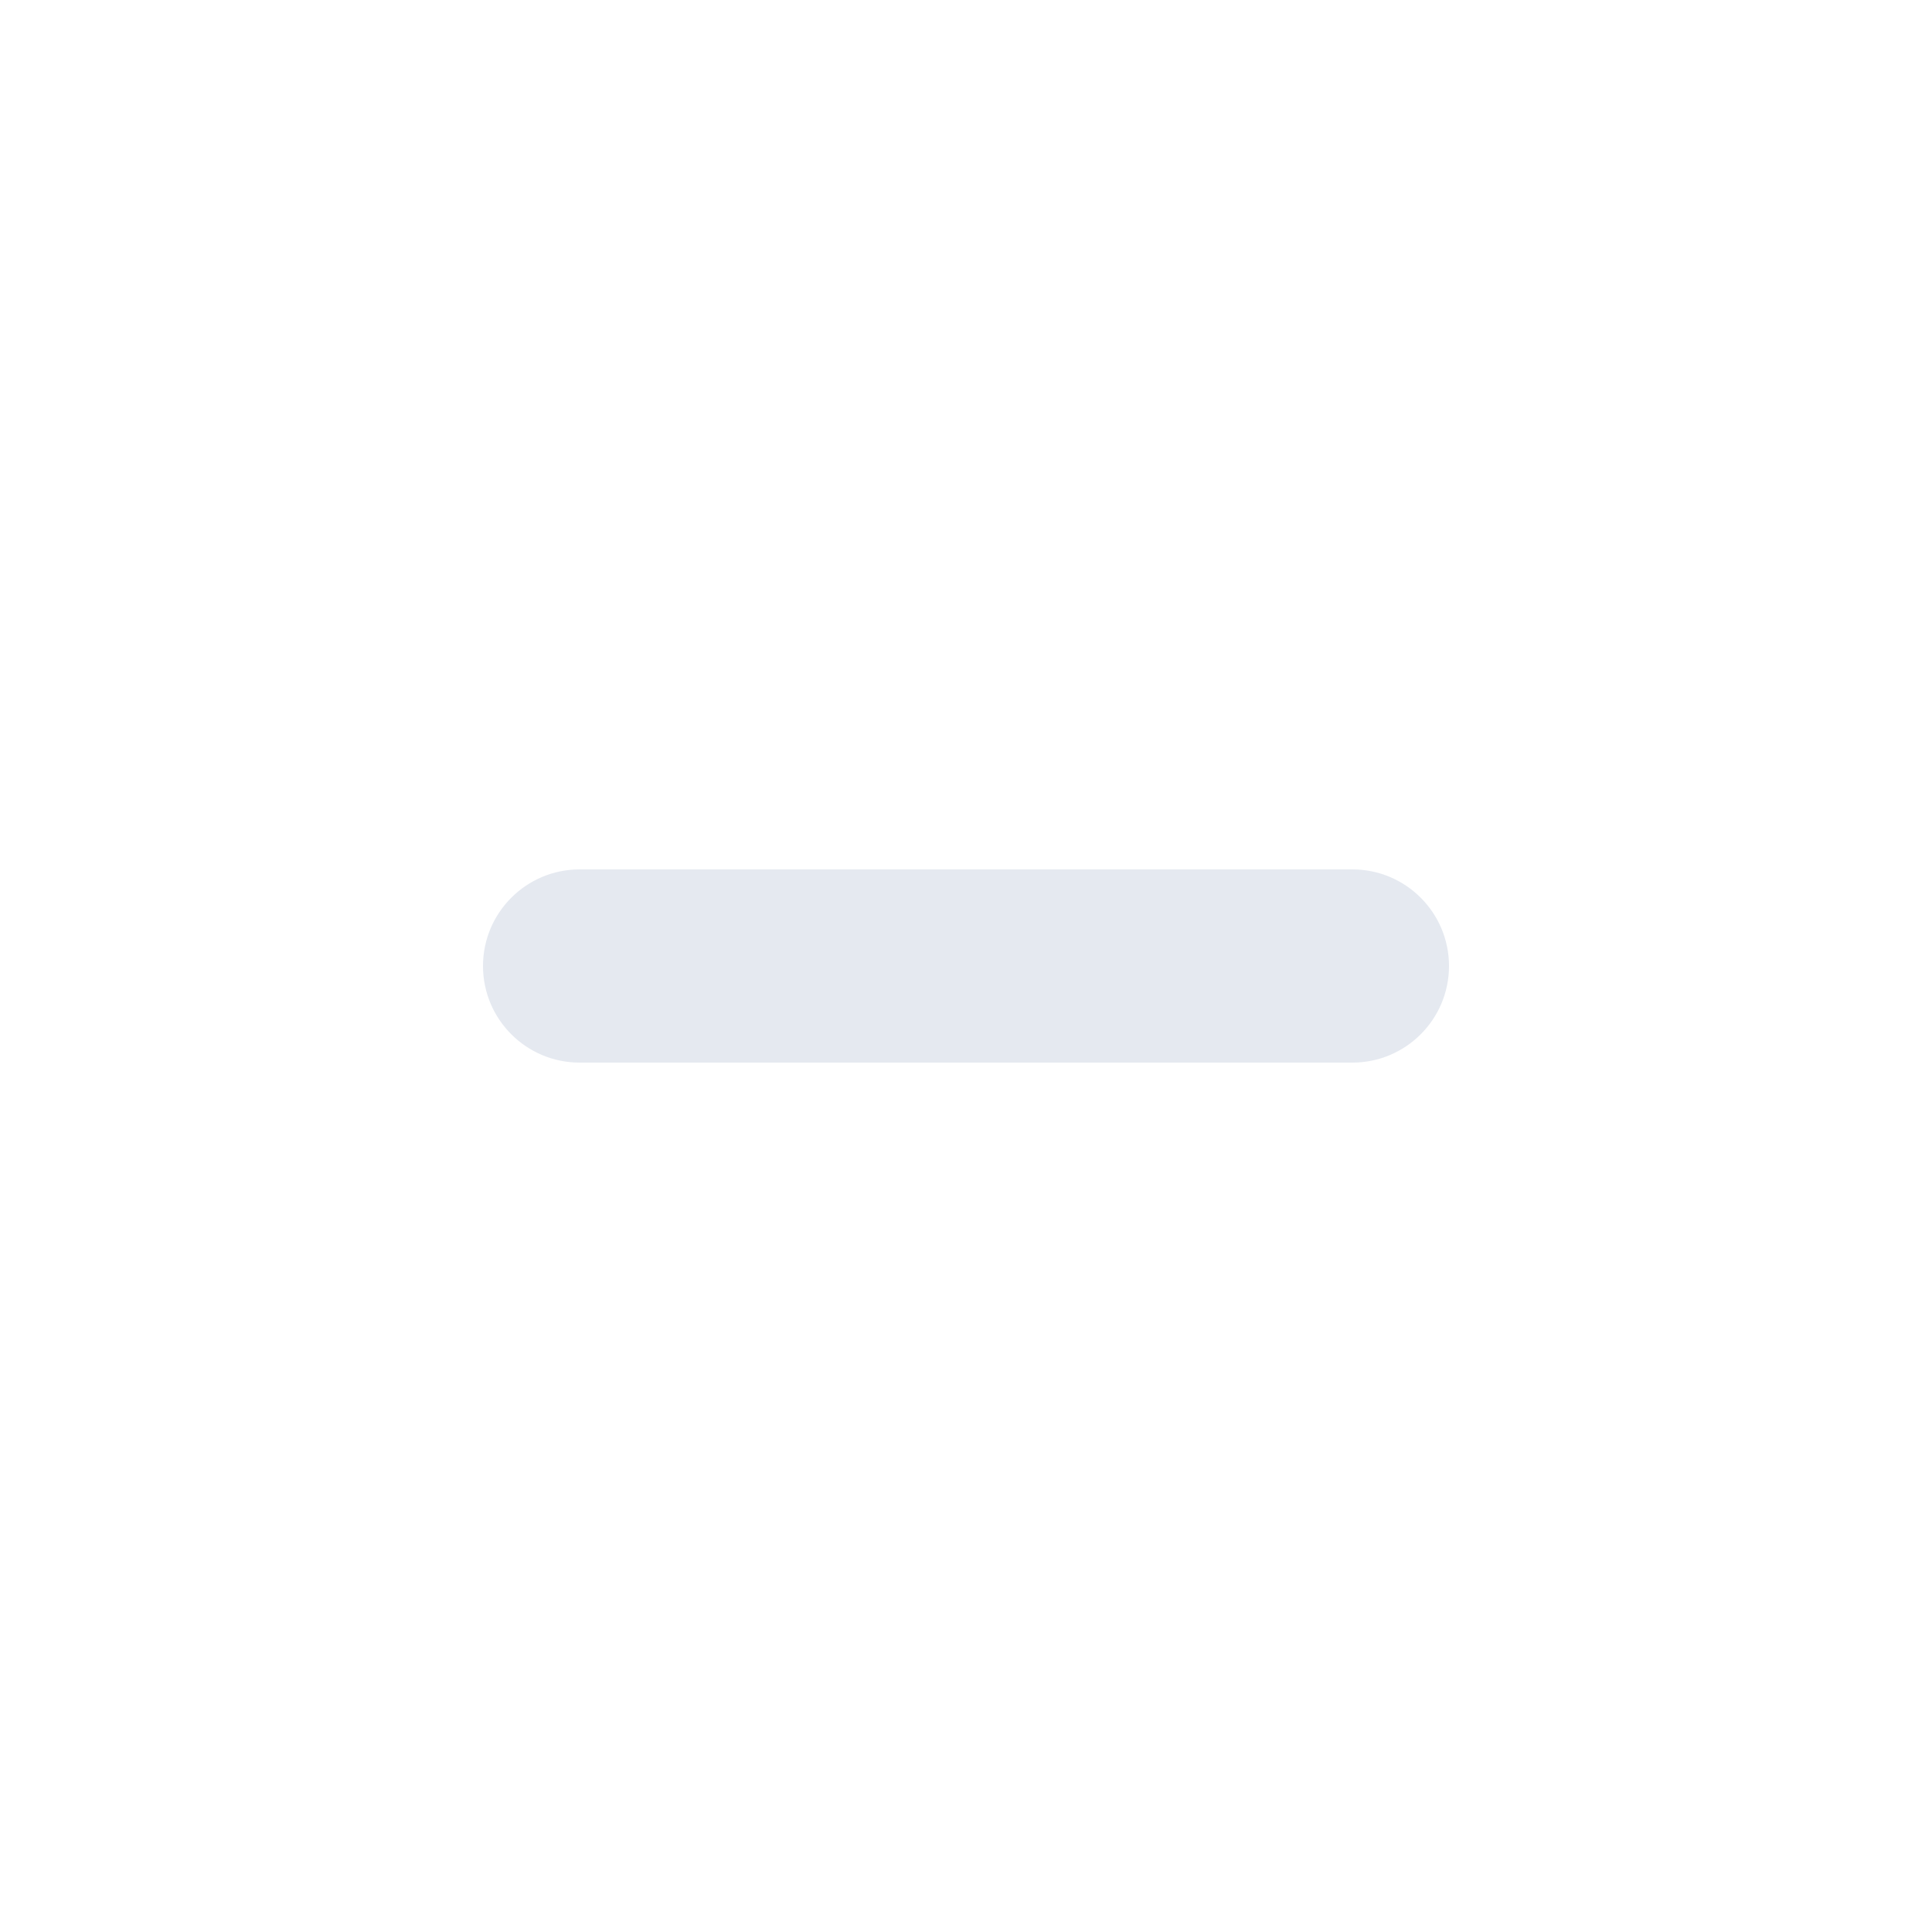
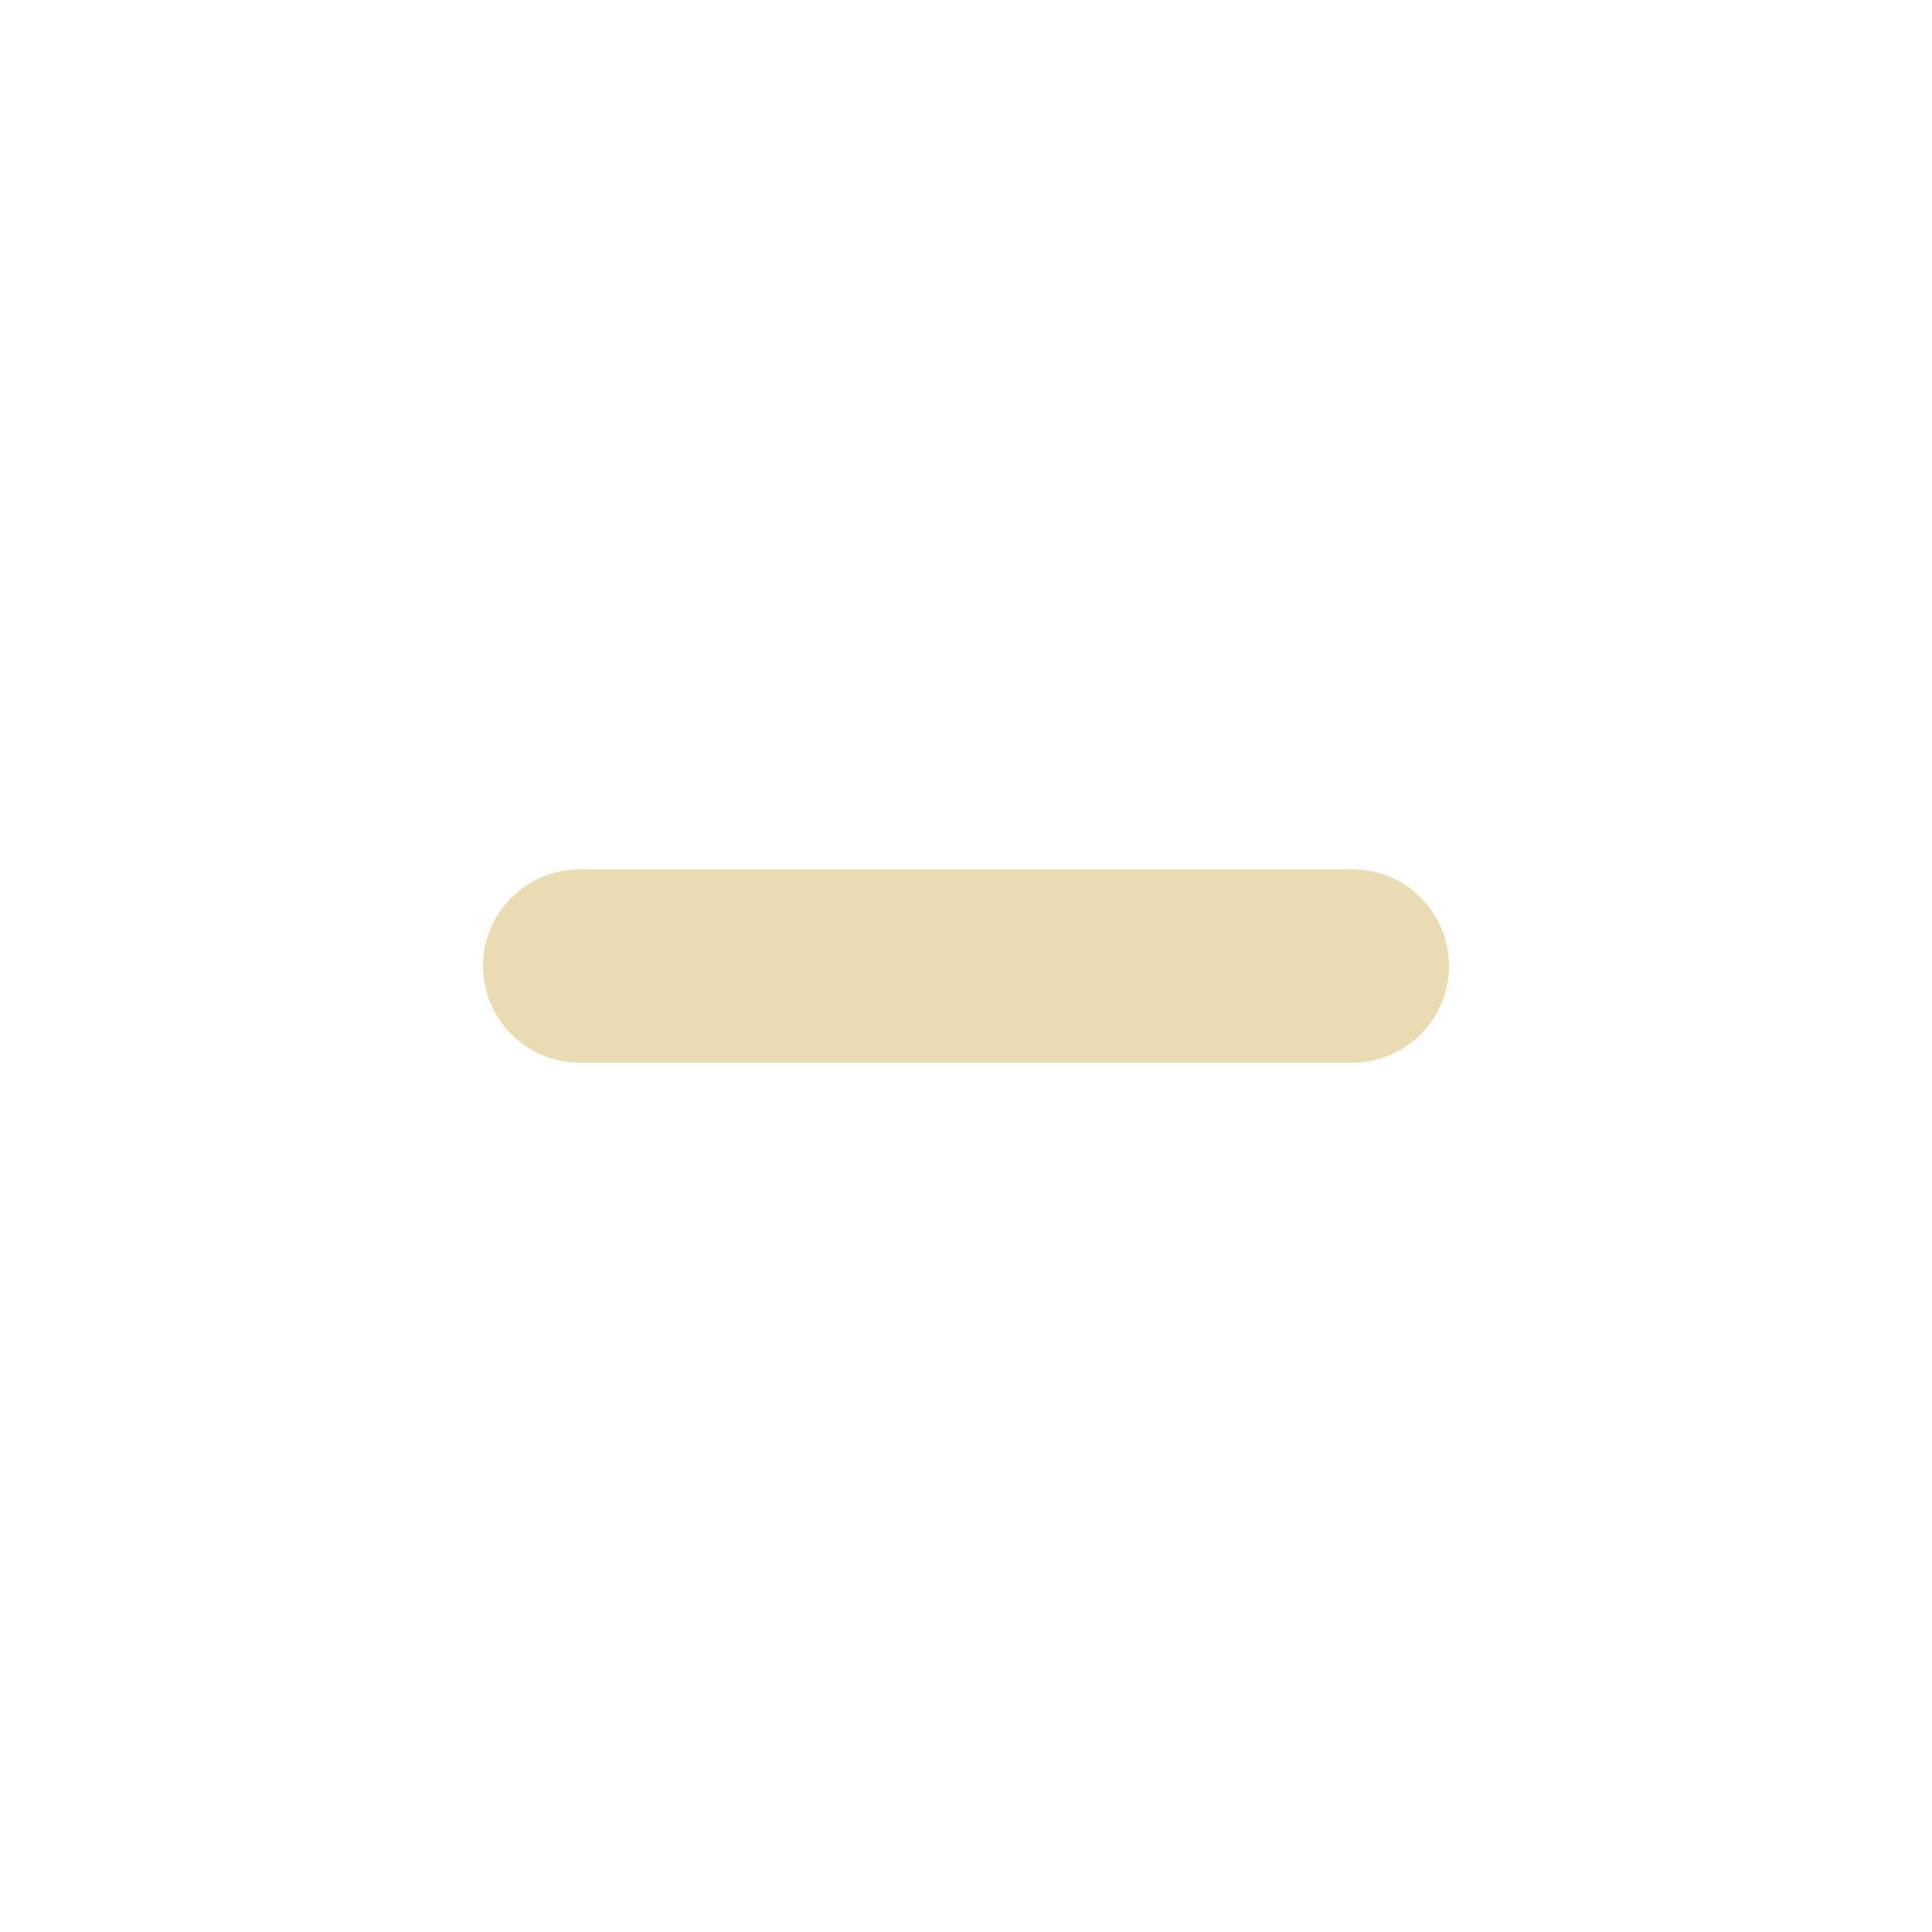
<svg xmlns="http://www.w3.org/2000/svg" version="1.1" width="512" height="512" x="0" y="0" viewBox="0 0 20 20" style="enable-background:new 0 0 512 512" xml:space="preserve" class="">
  <g>
-     <path clip-rule="evenodd" d="m5 10c0-.552.448-1 1-1h8c.552 0 1 .448 1 1 0 .552-.448 1-1 1h-8c-.552 0-1-.448-1-1z" fill="#e5e9f0" fill-rule="evenodd" data-original="#000000" class="" />
+     <path clip-rule="evenodd" d="m5 10c0-.552.448-1 1-1h8c.552 0 1 .448 1 1 0 .552-.448 1-1 1h-8c-.552 0-1-.448-1-1z" fill="#EBDBB2" fill-rule="evenodd" data-original="#000000" class="" />
  </g>
</svg>
